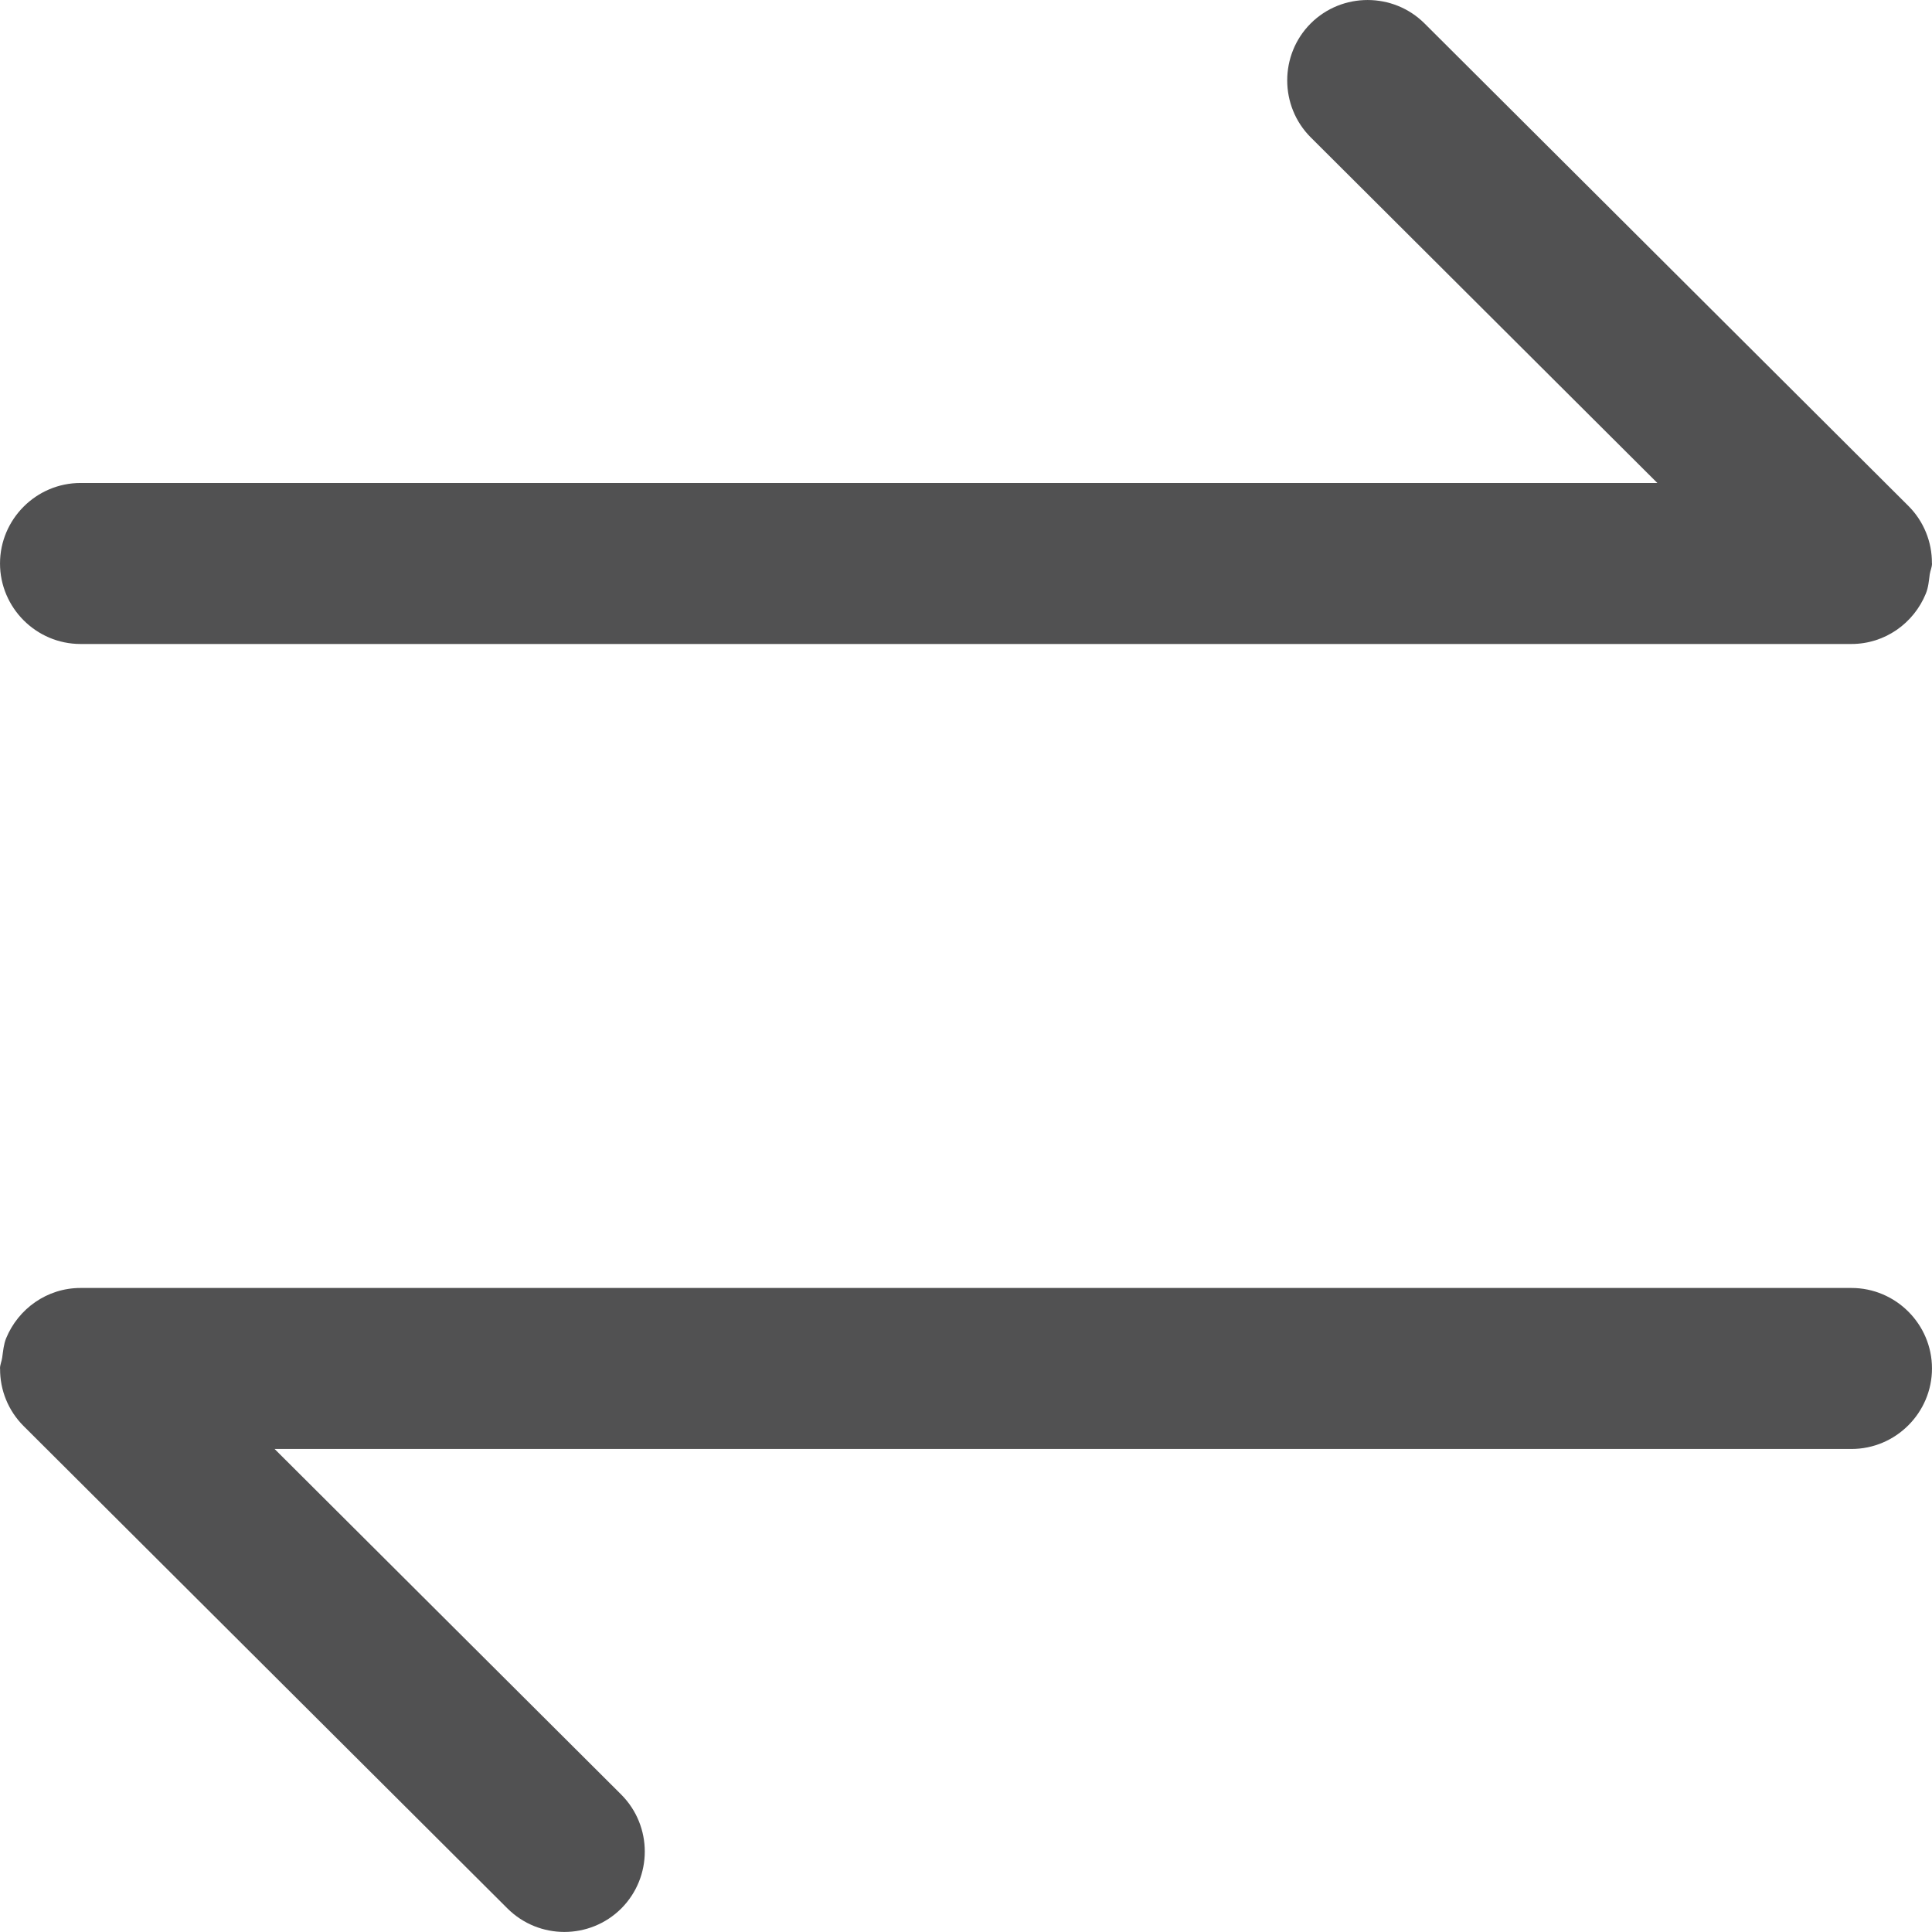
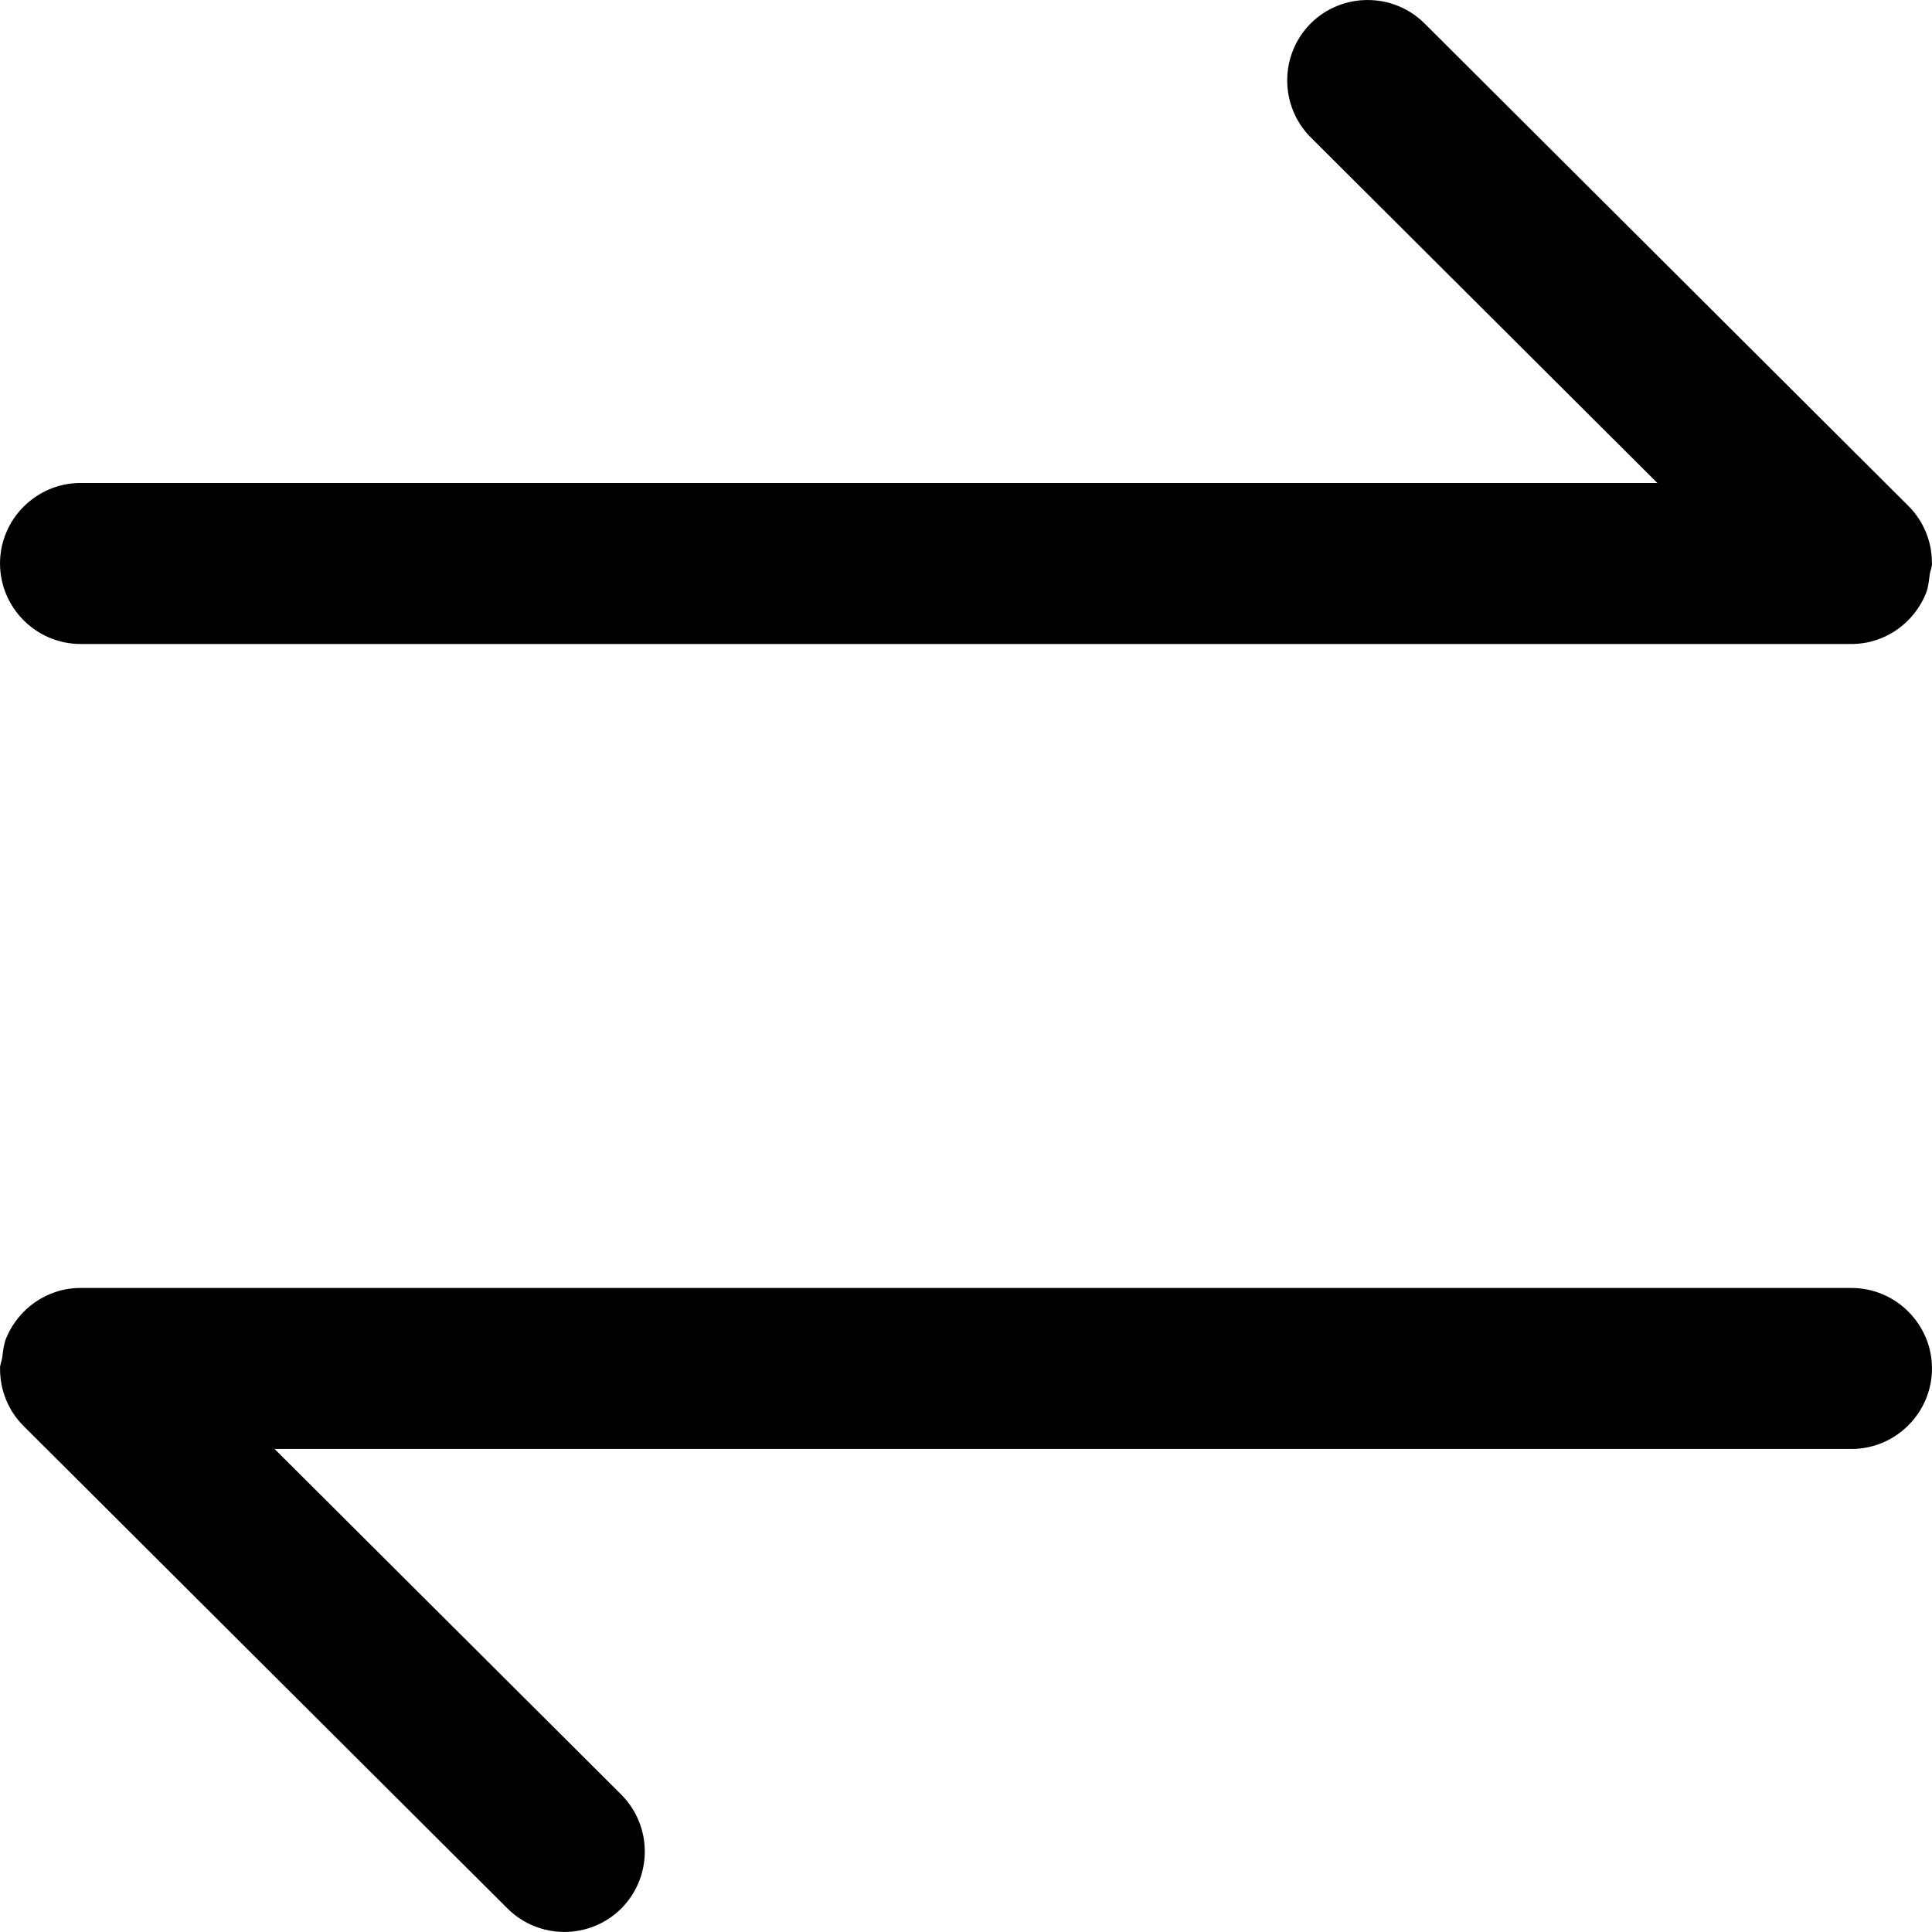
<svg xmlns="http://www.w3.org/2000/svg" t="1774002116708" class="icon" viewBox="0 0 1024 1024" version="1.1" p-id="6628" width="48" height="48">
-   <path d="M981.325 682.65c23.467 0 42.667 19.2 42.667 42.667s-19.2 42.667-42.667 42.667H145.536l183.765 183.211a42.778 42.778 0 0 1 0 60.331 42.778 42.778 0 0 1-60.331 0L12.459 755.78a42.419 42.419 0 0 1-12.416-30.336c0-0.043-0.043-0.085-0.043-0.128 0-2.005 0.896-3.755 1.152-5.717 0.512-3.456 0.768-6.997 2.091-10.283 6.4-15.573 21.632-26.667 39.424-26.667h938.658z m30.217-414.447a42.53 42.53 0 0 1 12.416 30.336c0 0.043 0.043 0.085 0.043 0.128 0 2.005-0.896 3.755-1.195 5.717-0.469 3.499-0.725 6.997-2.091 10.283-6.357 15.573-21.589 26.658-39.381 26.658H42.675c-23.467 0-42.667-19.2-42.667-42.667s19.2-42.667 42.667-42.667h835.755L694.699 72.789c-16.597-16.589-16.597-43.767 0-60.365 16.589-16.555 43.725-16.555 60.331 0L1011.541 268.203z" fill="#515152" p-id="6629" />
+   <path d="M981.325 682.65c23.467 0 42.667 19.2 42.667 42.667s-19.2 42.667-42.667 42.667H145.536l183.765 183.211a42.778 42.778 0 0 1 0 60.331 42.778 42.778 0 0 1-60.331 0L12.459 755.78a42.419 42.419 0 0 1-12.416-30.336c0-0.043-0.043-0.085-0.043-0.128 0-2.005 0.896-3.755 1.152-5.717 0.512-3.456 0.768-6.997 2.091-10.283 6.4-15.573 21.632-26.667 39.424-26.667h938.658z m30.217-414.447a42.53 42.53 0 0 1 12.416 30.336c0 0.043 0.043 0.085 0.043 0.128 0 2.005-0.896 3.755-1.195 5.717-0.469 3.499-0.725 6.997-2.091 10.283-6.357 15.573-21.589 26.658-39.381 26.658H42.675c-23.467 0-42.667-19.2-42.667-42.667s19.2-42.667 42.667-42.667h835.755L694.699 72.789c-16.597-16.589-16.597-43.767 0-60.365 16.589-16.555 43.725-16.555 60.331 0L1011.541 268.203z" fill="currentColor" p-id="6629" />
</svg>
